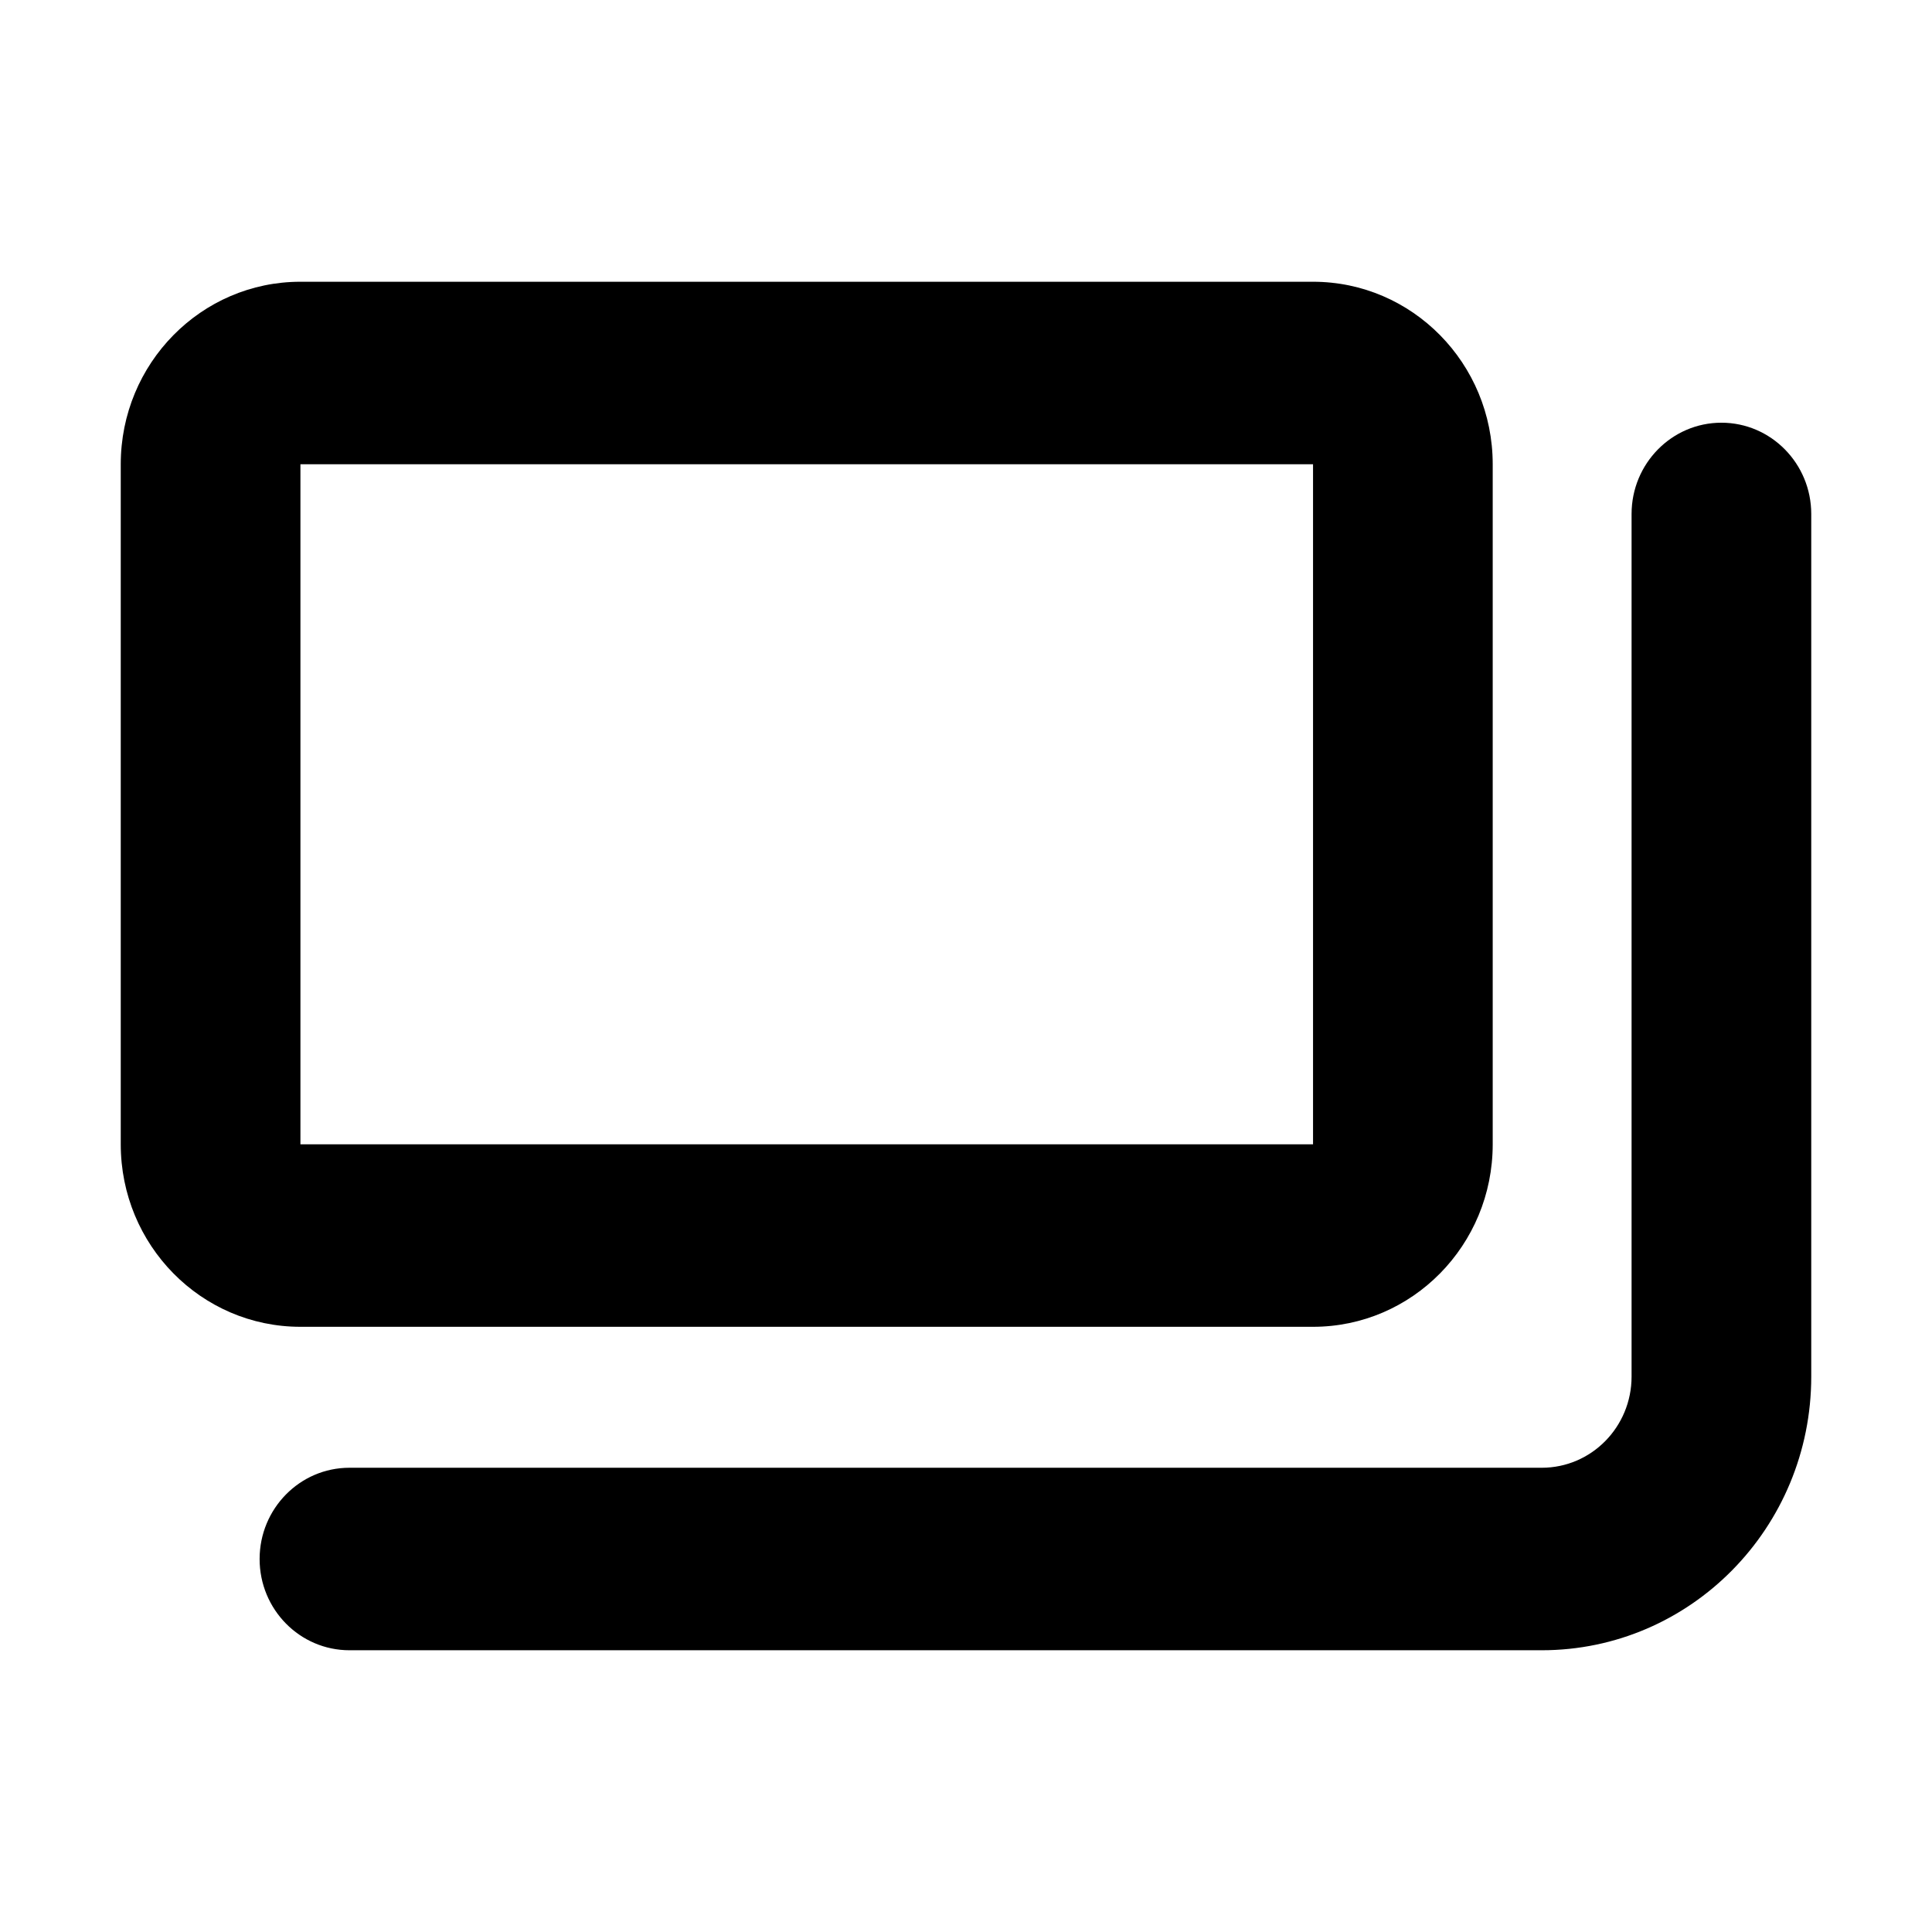
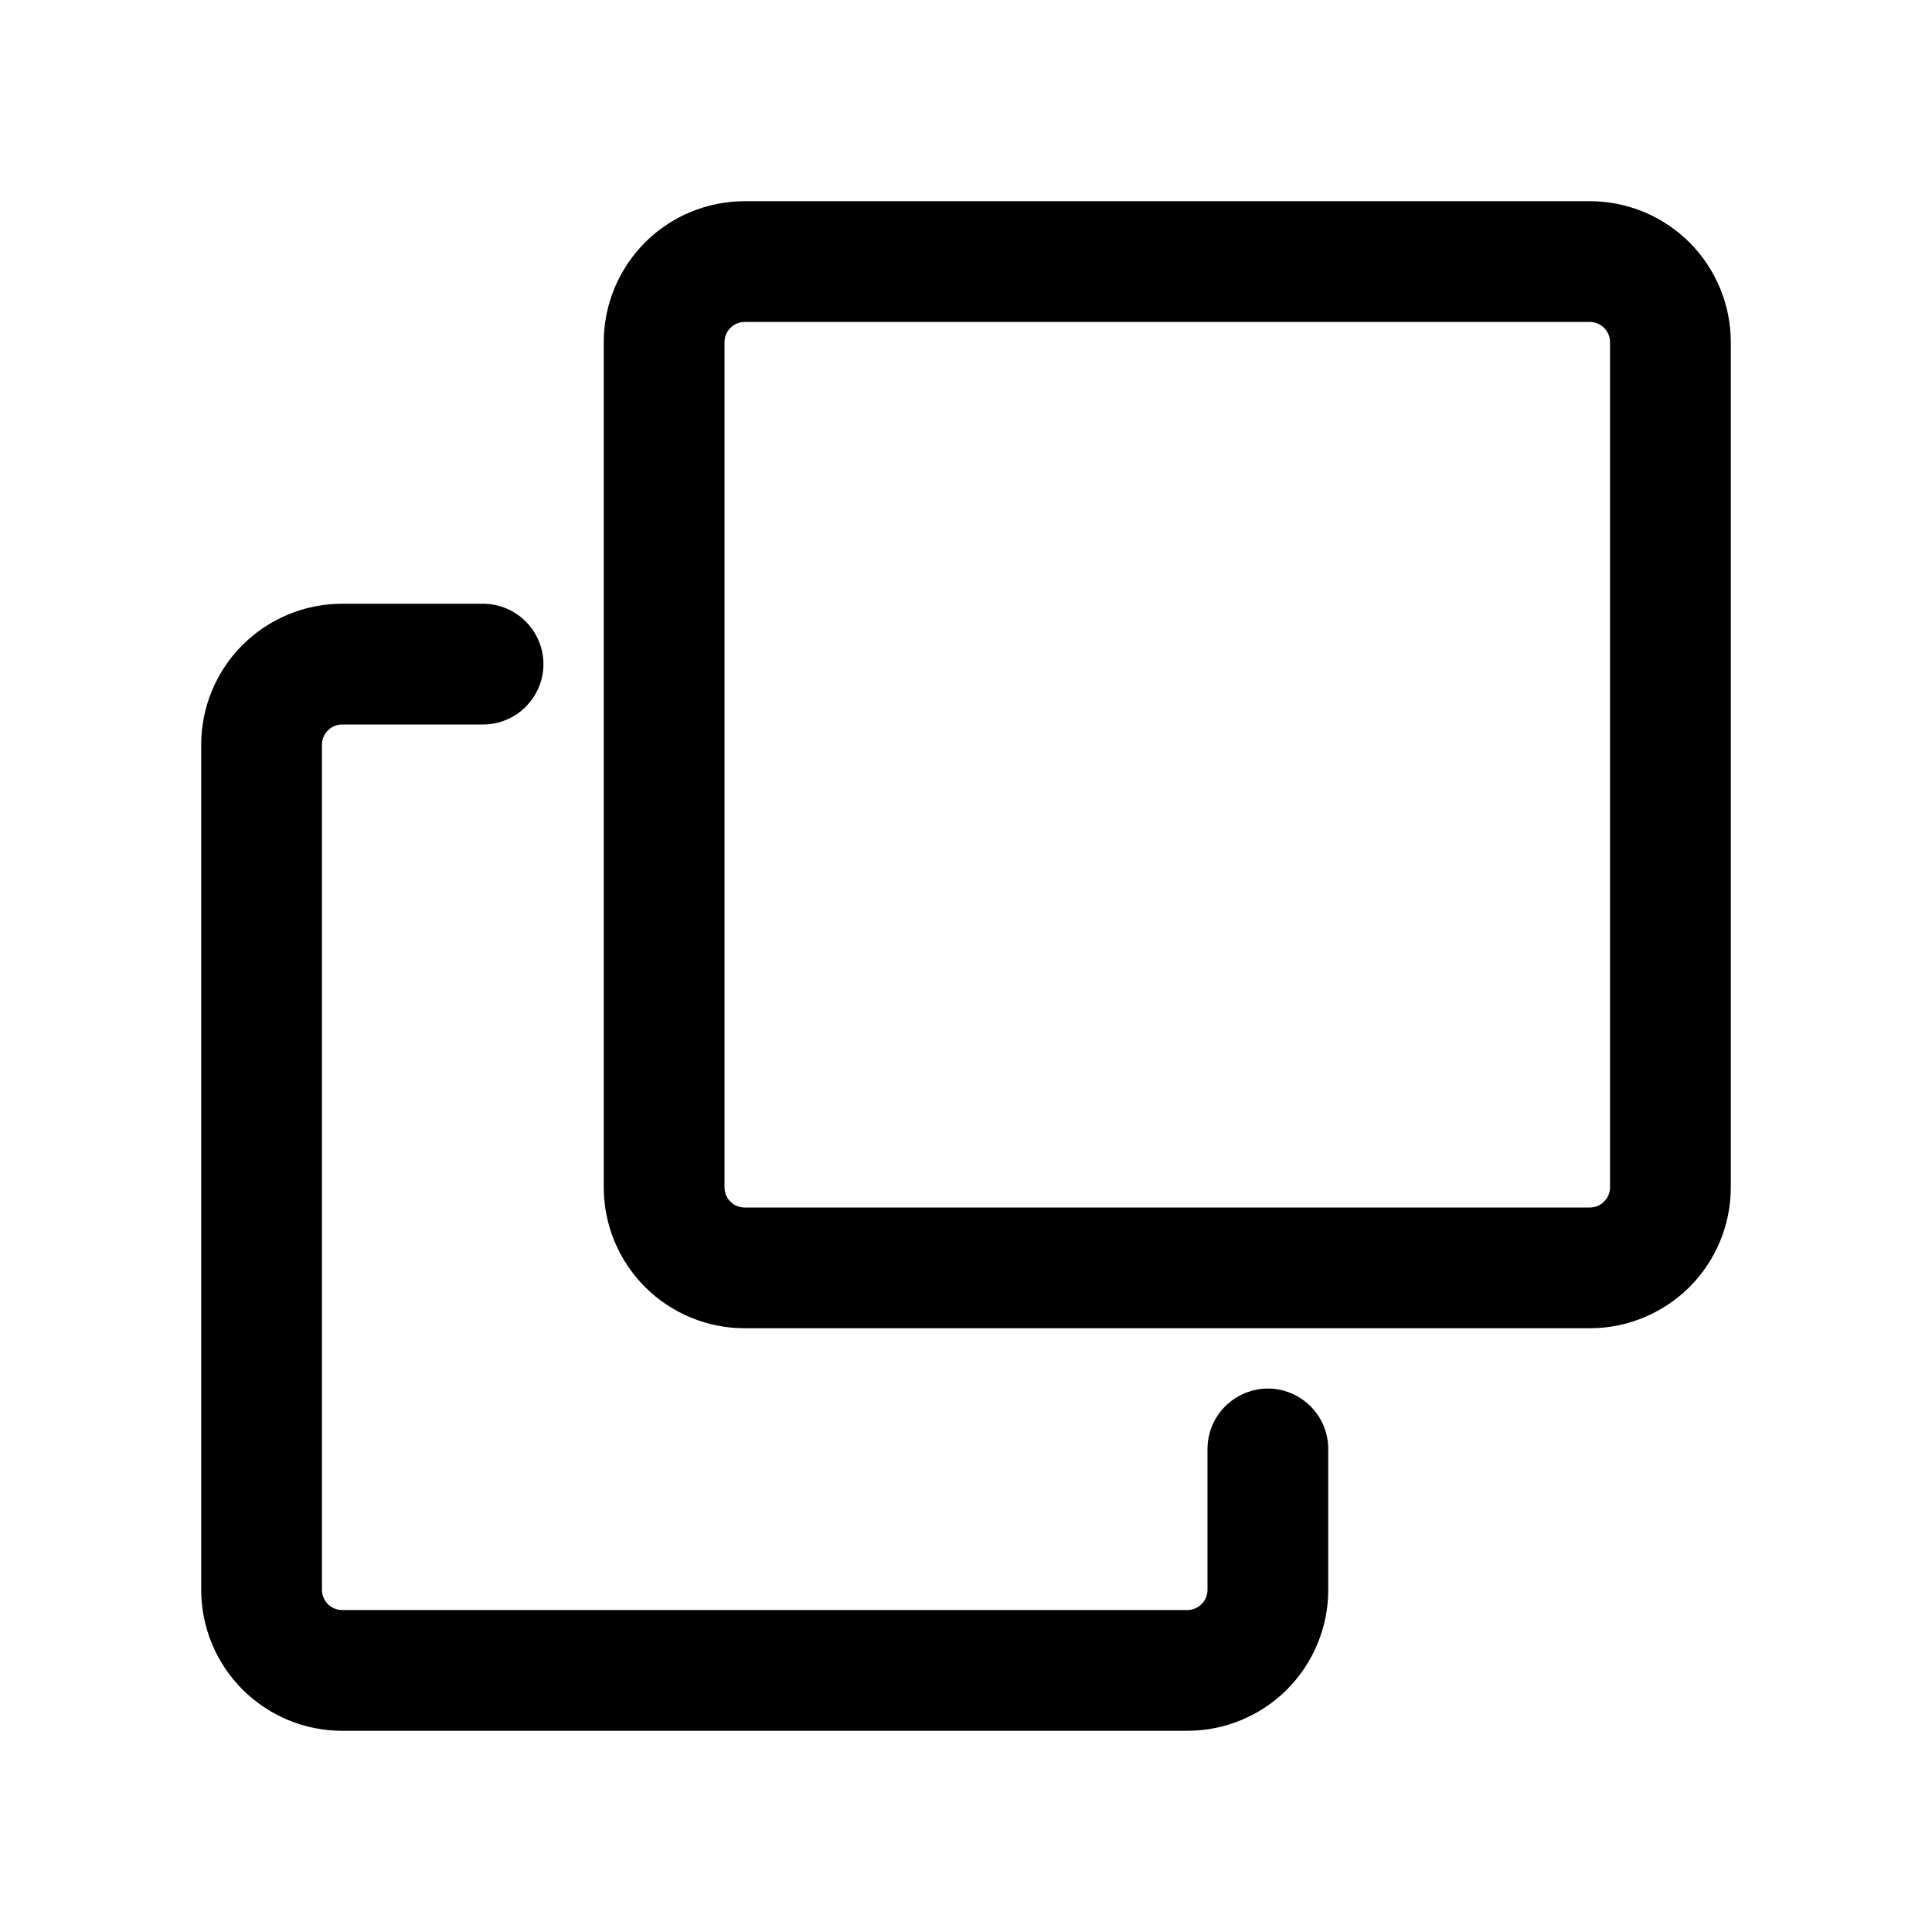
- <svg xmlns="http://www.w3.org/2000/svg" width="16" height="16" viewBox="0 0 24 24" fill="none">
-   <path fill-rule="evenodd" clip-rule="evenodd" d="M1.5 5.767C1.5 4.515 2.499 3.5 3.732 3.5H16.311C17.544 3.5 18.543 4.515 18.543 5.767V14.215C18.543 15.467 17.544 16.482 16.311 16.482H3.732C2.499 16.482 1.5 15.467 1.5 14.215V5.767ZM3.732 5.767L16.311 5.767L16.311 14.215L3.732 14.215L3.732 5.767Z" fill="currentColor" />
-   <path d="M22.5 6.385C22.5 5.759 22 5.251 21.384 5.251C20.768 5.251 20.268 5.759 20.268 6.385V17.1C20.268 17.726 19.769 18.233 19.152 18.233H4.341C3.725 18.233 3.225 18.741 3.225 19.367C3.225 19.993 3.725 20.5 4.341 20.5H19.152C21.001 20.5 22.5 18.978 22.5 17.1V6.385Z" fill="currentColor" />
+ <svg xmlns="http://www.w3.org/2000/svg" width="14" height="14" viewBox="0 0 14 14" fill="none">
+   <path d="M5.396 1.458H11.521C11.792 1.458 12.051 1.566 12.243 1.757C12.434 1.949 12.542 2.208 12.542 2.479V8.604C12.542 8.875 12.434 9.135 12.243 9.326C12.051 9.517 11.792 9.625 11.521 9.625H5.396C5.125 9.625 4.865 9.517 4.674 9.326C4.483 9.135 4.375 8.875 4.375 8.604V2.479C4.375 2.208 4.483 1.949 4.674 1.757C4.865 1.566 5.125 1.458 5.396 1.458ZM5.396 2.333C5.357 2.333 5.32 2.349 5.293 2.376C5.265 2.403 5.25 2.441 5.25 2.479V8.604C5.25 8.623 5.254 8.642 5.261 8.66C5.268 8.678 5.279 8.694 5.293 8.707C5.306 8.721 5.322 8.732 5.34 8.739C5.358 8.746 5.377 8.75 5.396 8.75H11.521C11.56 8.75 11.597 8.735 11.624 8.707C11.651 8.68 11.667 8.643 11.667 8.604V2.479C11.667 2.441 11.651 2.403 11.624 2.376C11.597 2.349 11.56 2.333 11.521 2.333H5.396ZM8.75 10.5C8.75 10.384 8.796 10.273 8.878 10.191C8.96 10.109 9.072 10.062 9.188 10.062C9.304 10.062 9.415 10.109 9.497 10.191C9.579 10.273 9.625 10.384 9.625 10.5V11.521C9.625 11.792 9.517 12.051 9.326 12.243C9.135 12.434 8.875 12.542 8.604 12.542H2.479C2.208 12.542 1.949 12.434 1.757 12.243C1.566 12.051 1.458 11.792 1.458 11.521V5.396C1.458 5.125 1.566 4.865 1.757 4.674C1.949 4.483 2.208 4.375 2.479 4.375H3.5C3.616 4.375 3.727 4.421 3.809 4.503C3.891 4.585 3.938 4.696 3.938 4.813C3.938 4.929 3.891 5.04 3.809 5.122C3.727 5.204 3.616 5.25 3.5 5.25H2.479C2.441 5.25 2.403 5.265 2.376 5.293C2.349 5.32 2.333 5.357 2.333 5.396V11.521C2.333 11.559 2.349 11.597 2.376 11.624C2.403 11.651 2.441 11.667 2.479 11.667H8.604C8.643 11.667 8.68 11.651 8.707 11.624C8.735 11.597 8.75 11.559 8.75 11.521V10.5Z" fill="currentColor" />
</svg>
